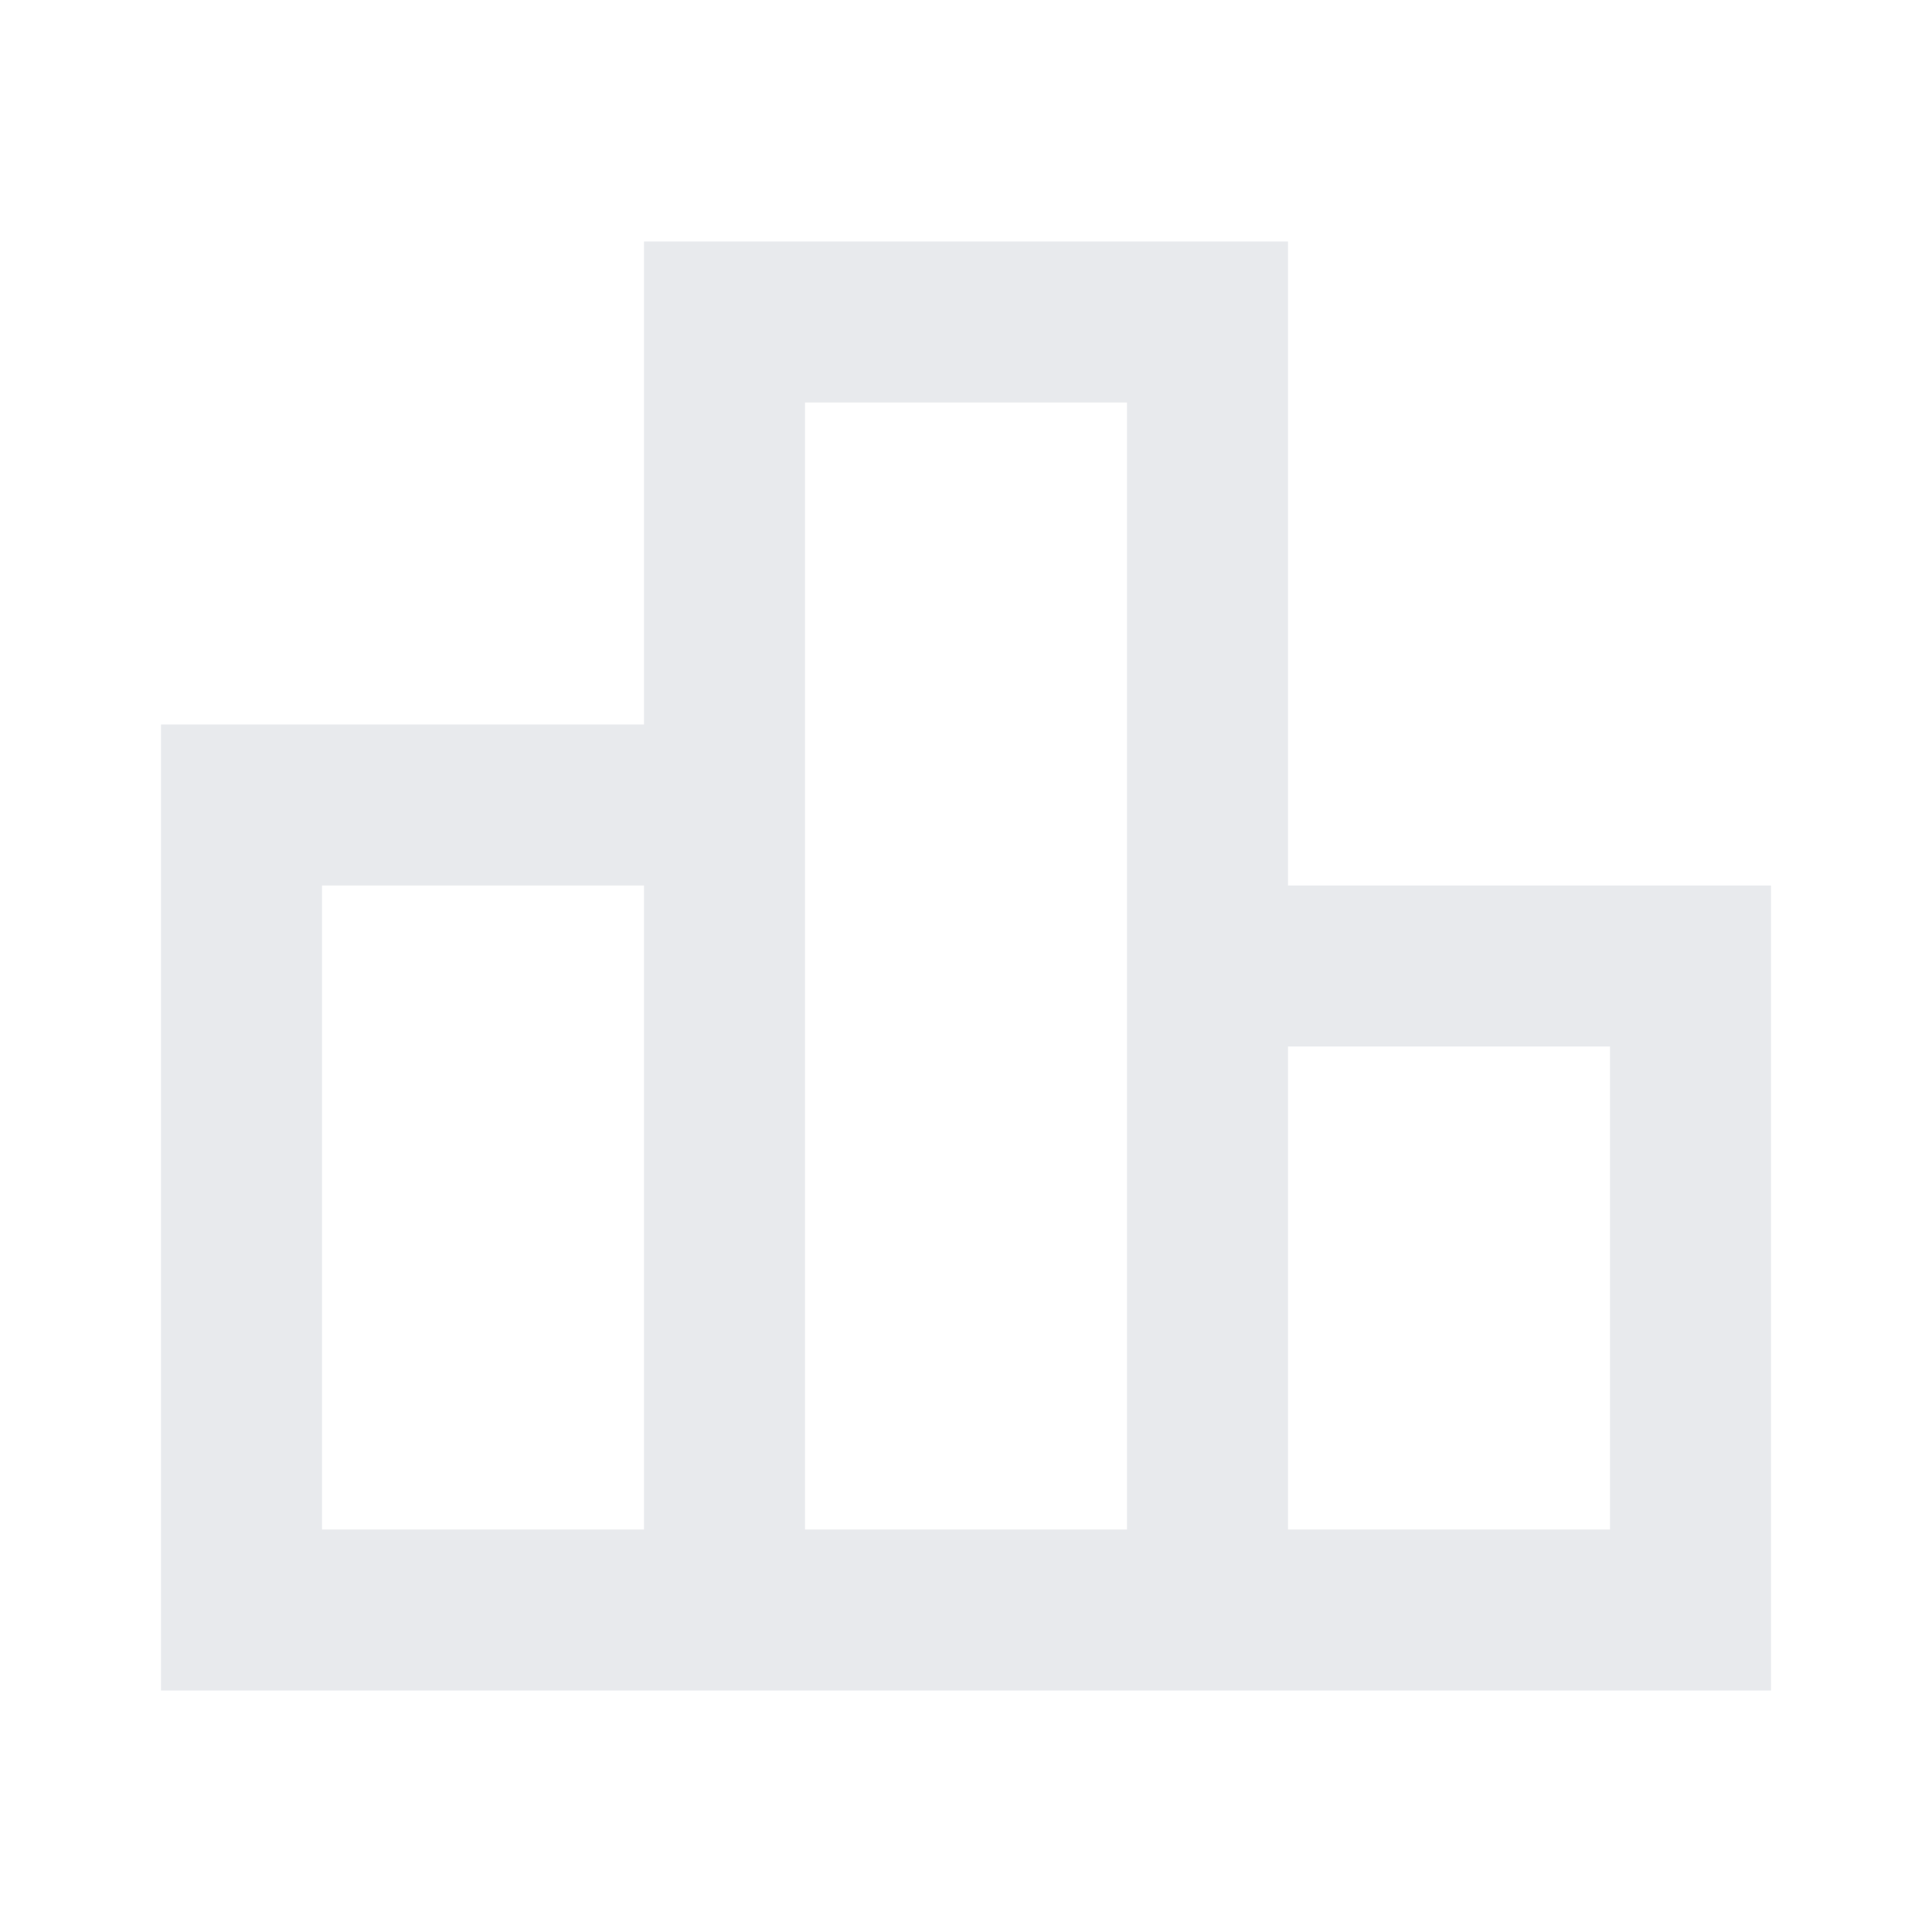
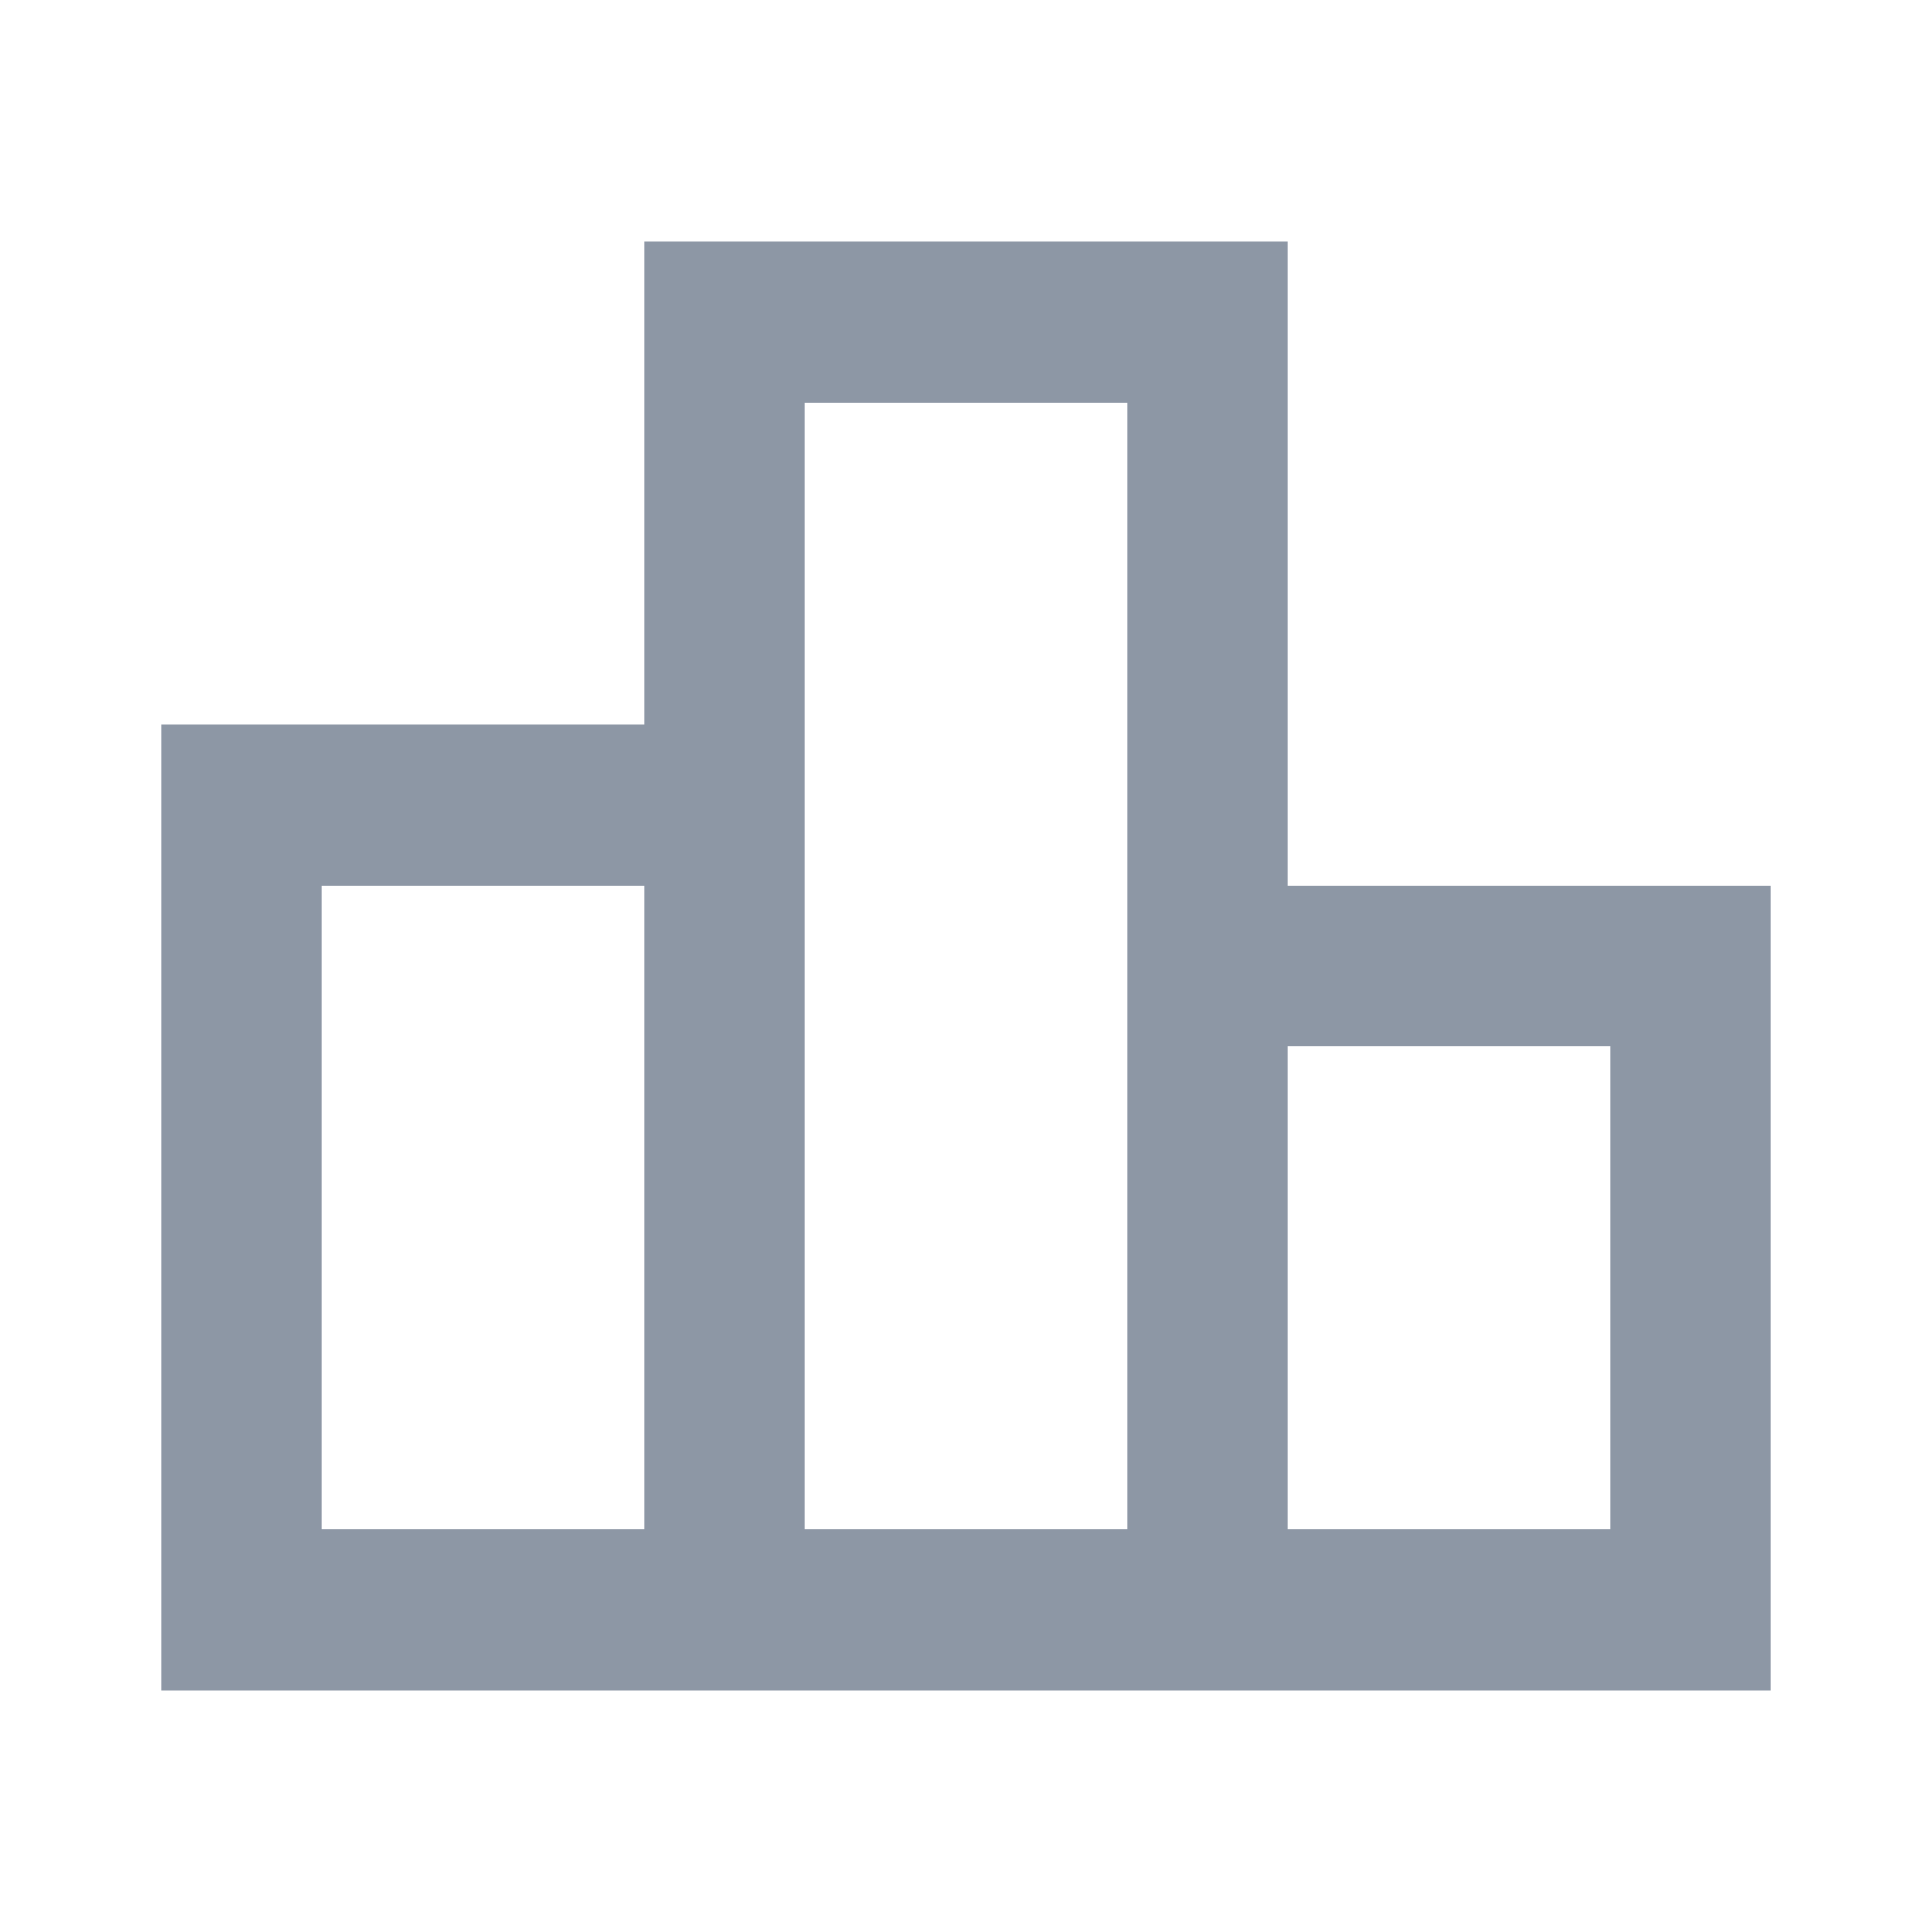
- <svg xmlns="http://www.w3.org/2000/svg" height="24px" viewBox="0 -960 960 960" width="24px" fill="#e8eaed">
+ <svg xmlns="http://www.w3.org/2000/svg" height="24px" viewBox="0 -960 960 960" width="24px" fill="#8d97a5">
  <path d="M160-200h160v-320H160v320Zm240 0h160v-560H400v560Zm240 0h160v-240H640v240ZM80-120v-480h240v-240h320v320h240v400H80Z" />
</svg>
